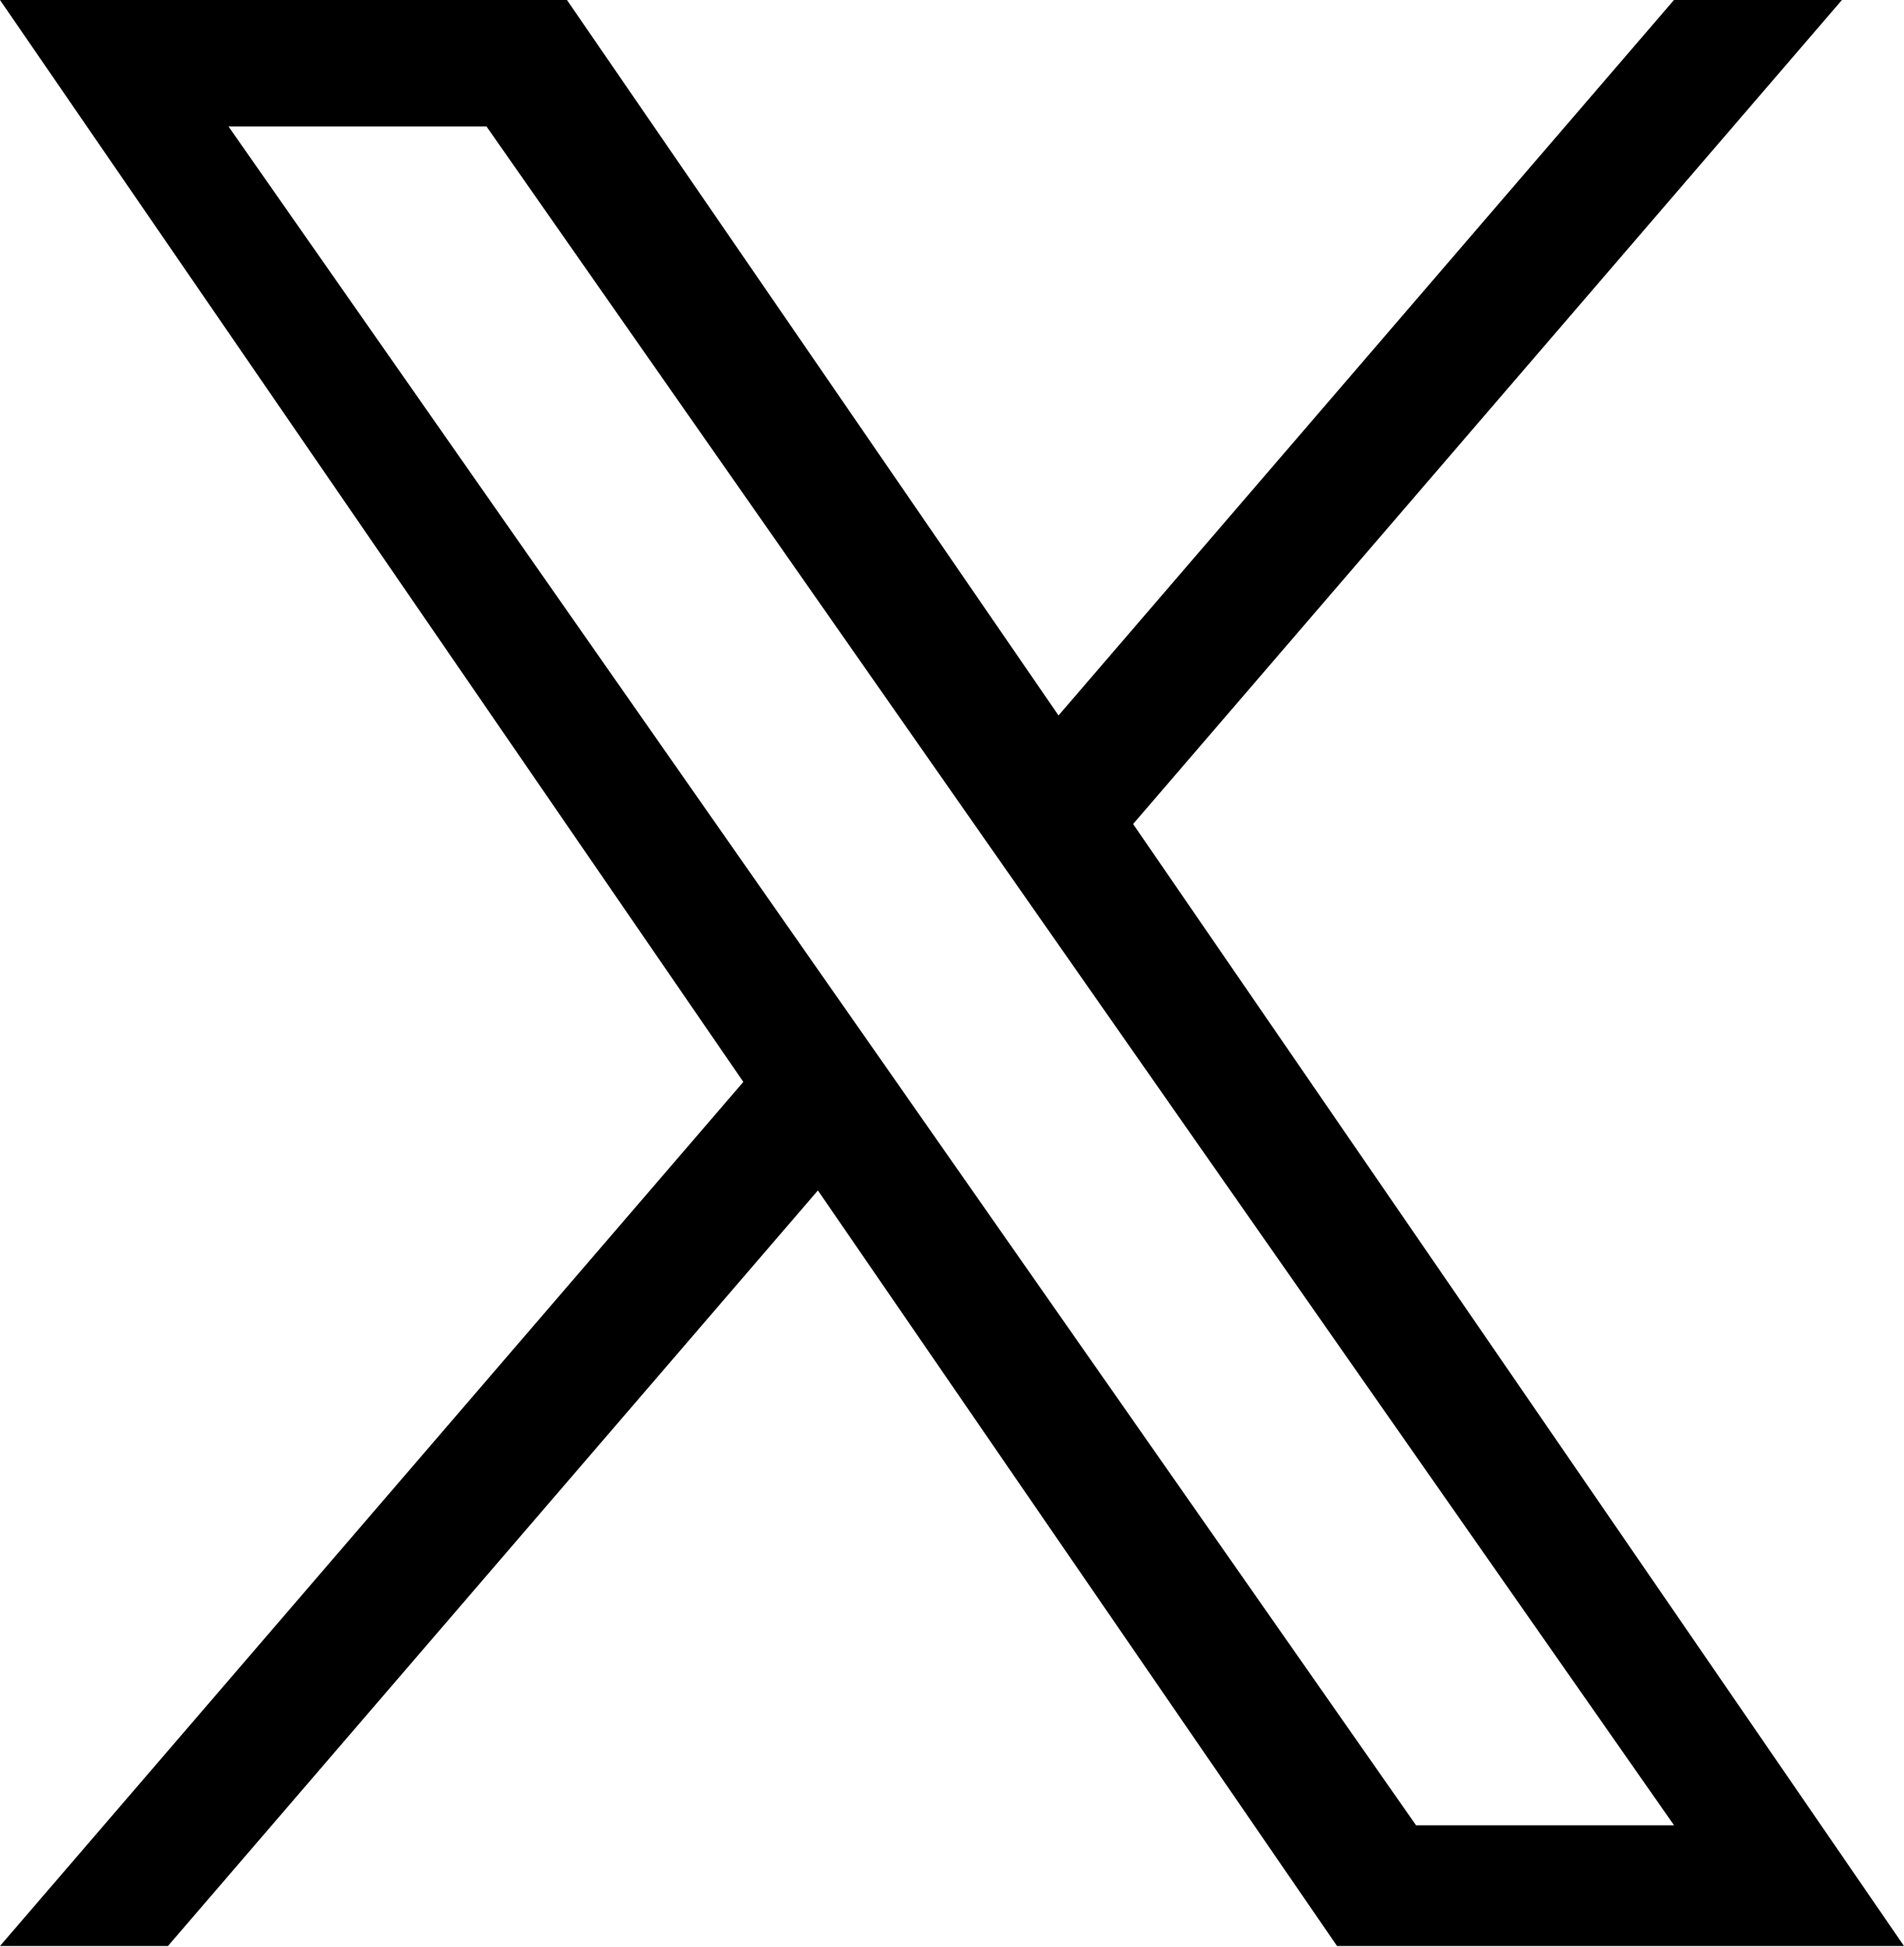
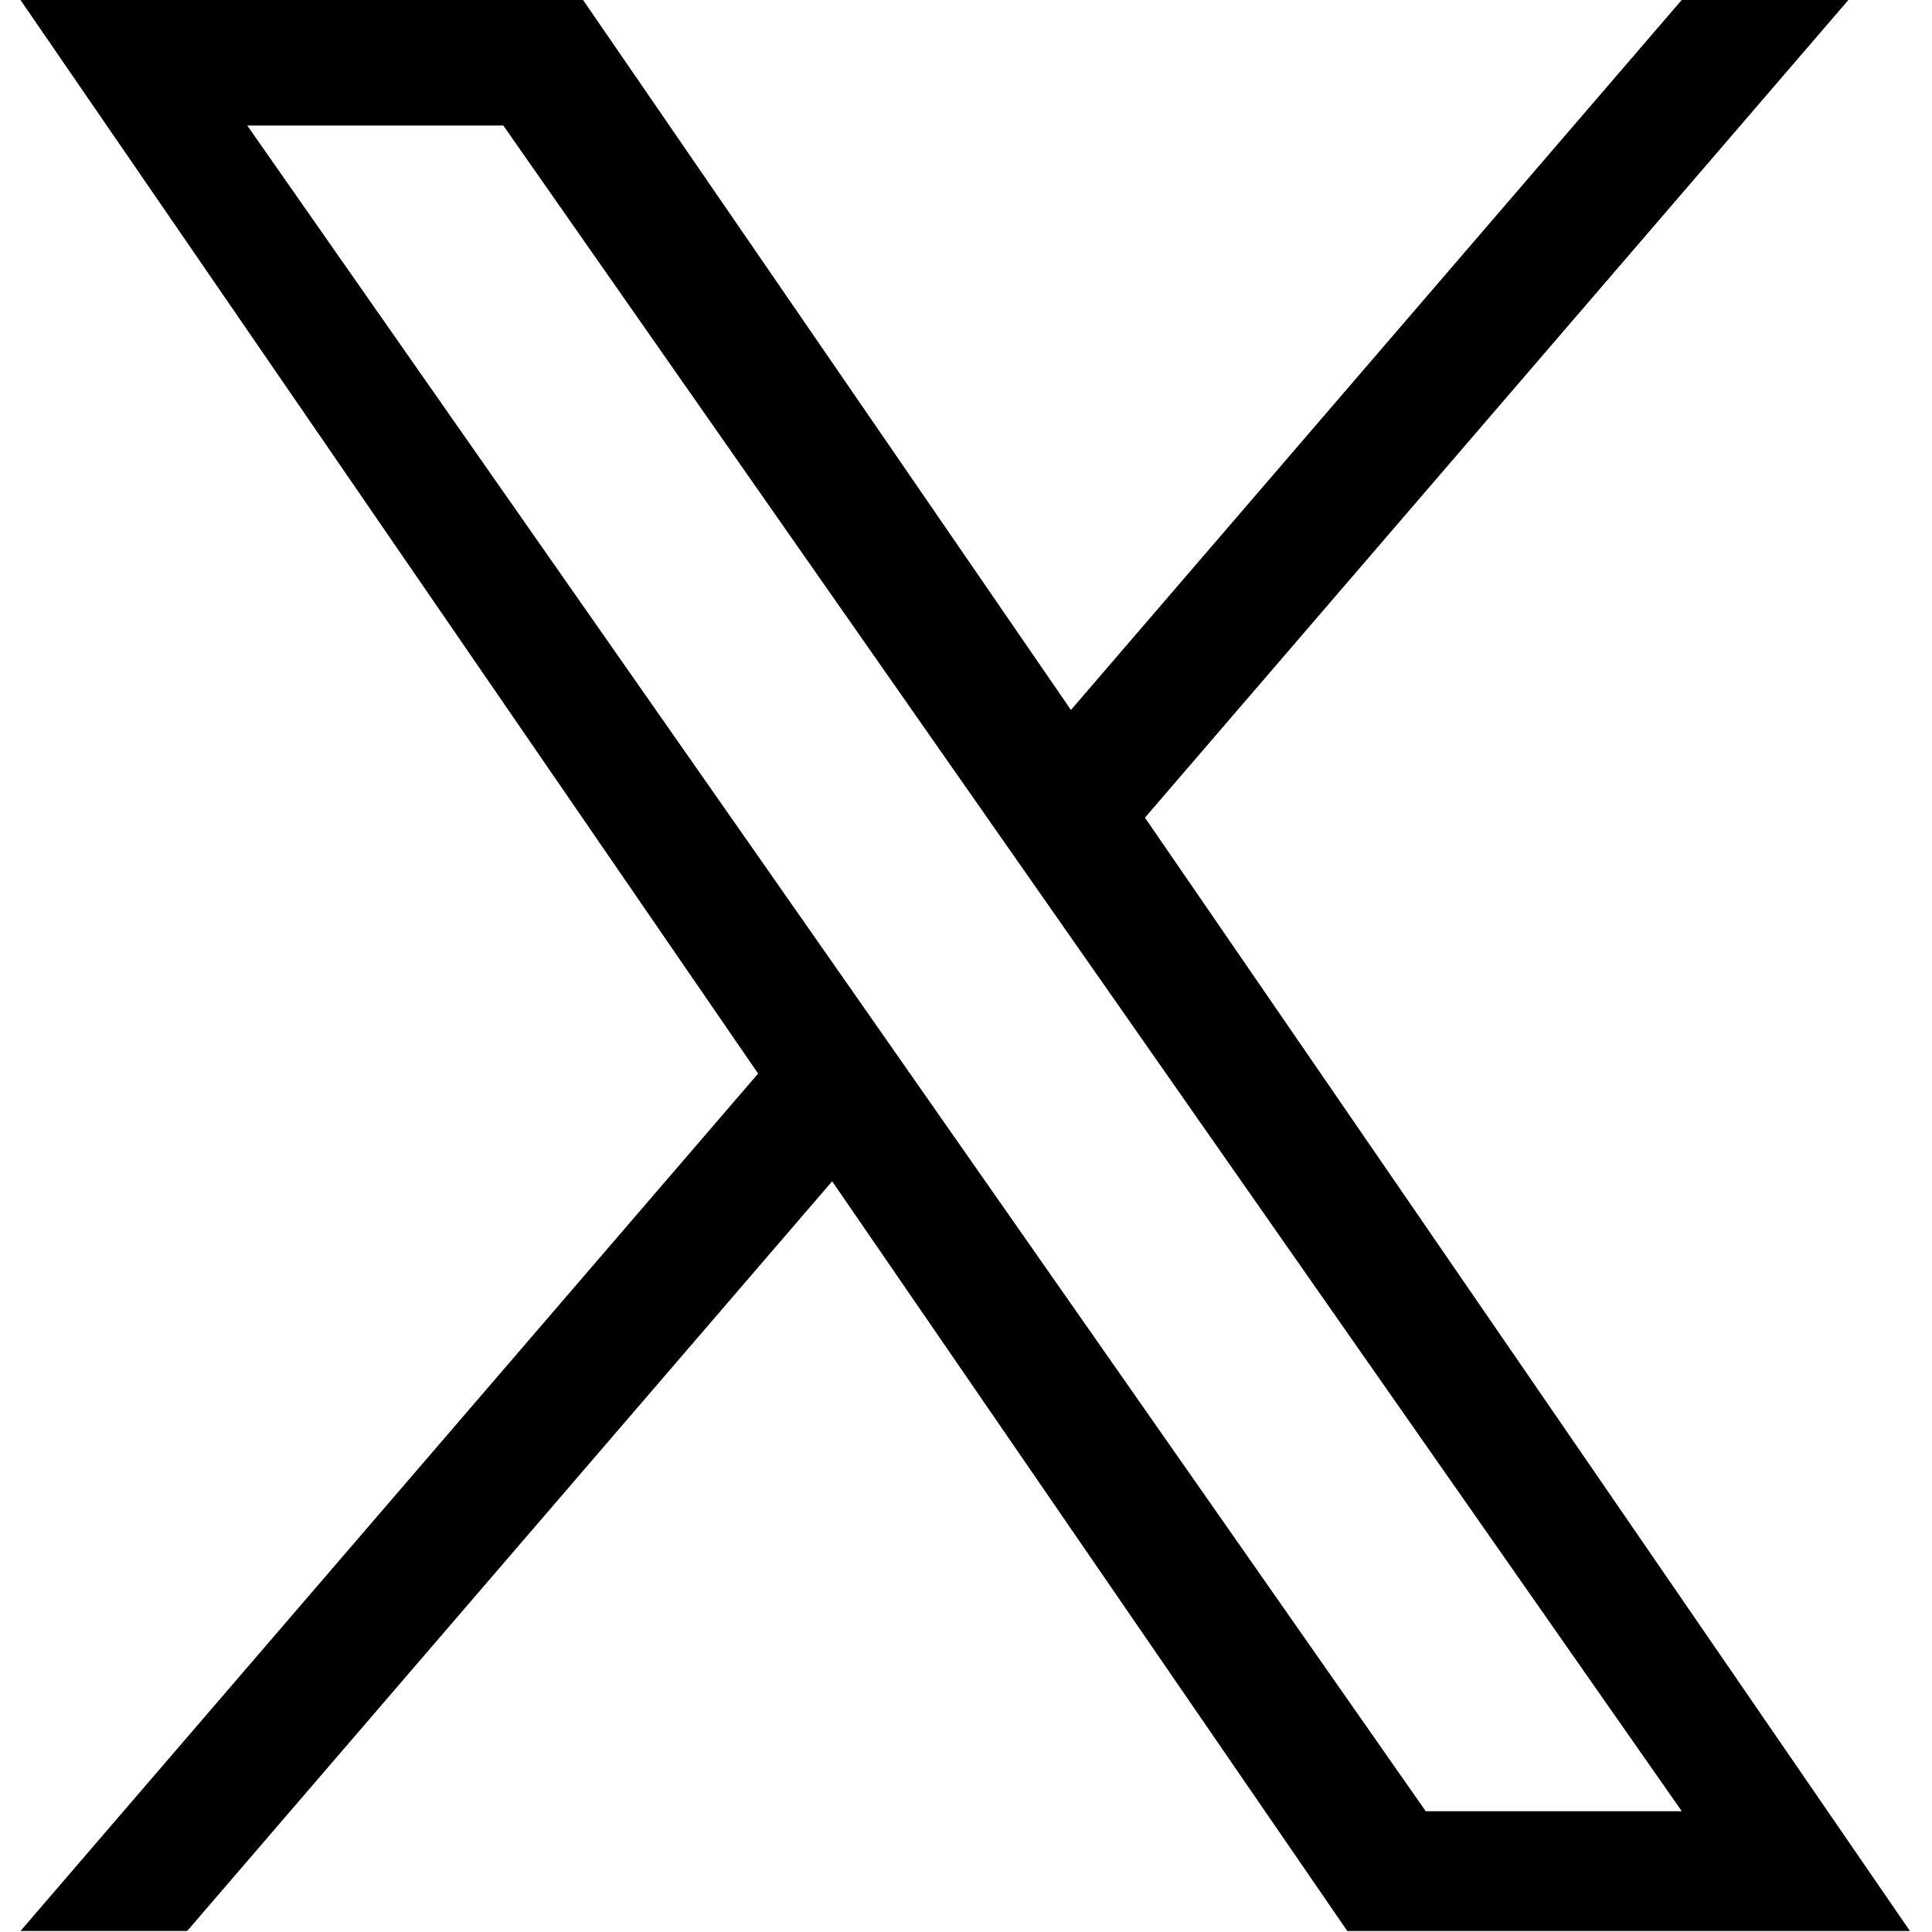
- <svg xmlns="http://www.w3.org/2000/svg" width="1200" height="1227" fill="none" viewBox="0 0 1200 1227">
-   <path fill="#000" d="M714.163 519.284 1160.89 0h-105.86L667.137 450.887 357.328 0H0l468.492 681.821L0 1226.37h105.866l409.625-476.152 327.181 476.152H1200L714.137 519.284h.026ZM569.165 687.828l-47.468-67.894-377.686-540.24h162.604l304.797 435.991 47.468 67.894 396.2 566.721H892.476L569.165 687.854v-.026Z" />
+ <svg xmlns="http://www.w3.org/2000/svg" width="100" height="100" fill="none">
+   <path fill="#000" d="M59.264 42.321 95.672 0h-8.628L55.431 36.747 30.18 0H1.06L39.24 55.568 1.06 99.948h8.628l33.384-38.805 26.665 38.806h29.122L59.261 42.32h.002ZM47.446 56.058l-3.868-5.534L12.796 6.495H26.05l24.84 35.533 3.869 5.533 32.29 46.188H73.796l-26.35-37.69v-.001Z" style="fill:#000;fill-opacity:1" />
</svg>
